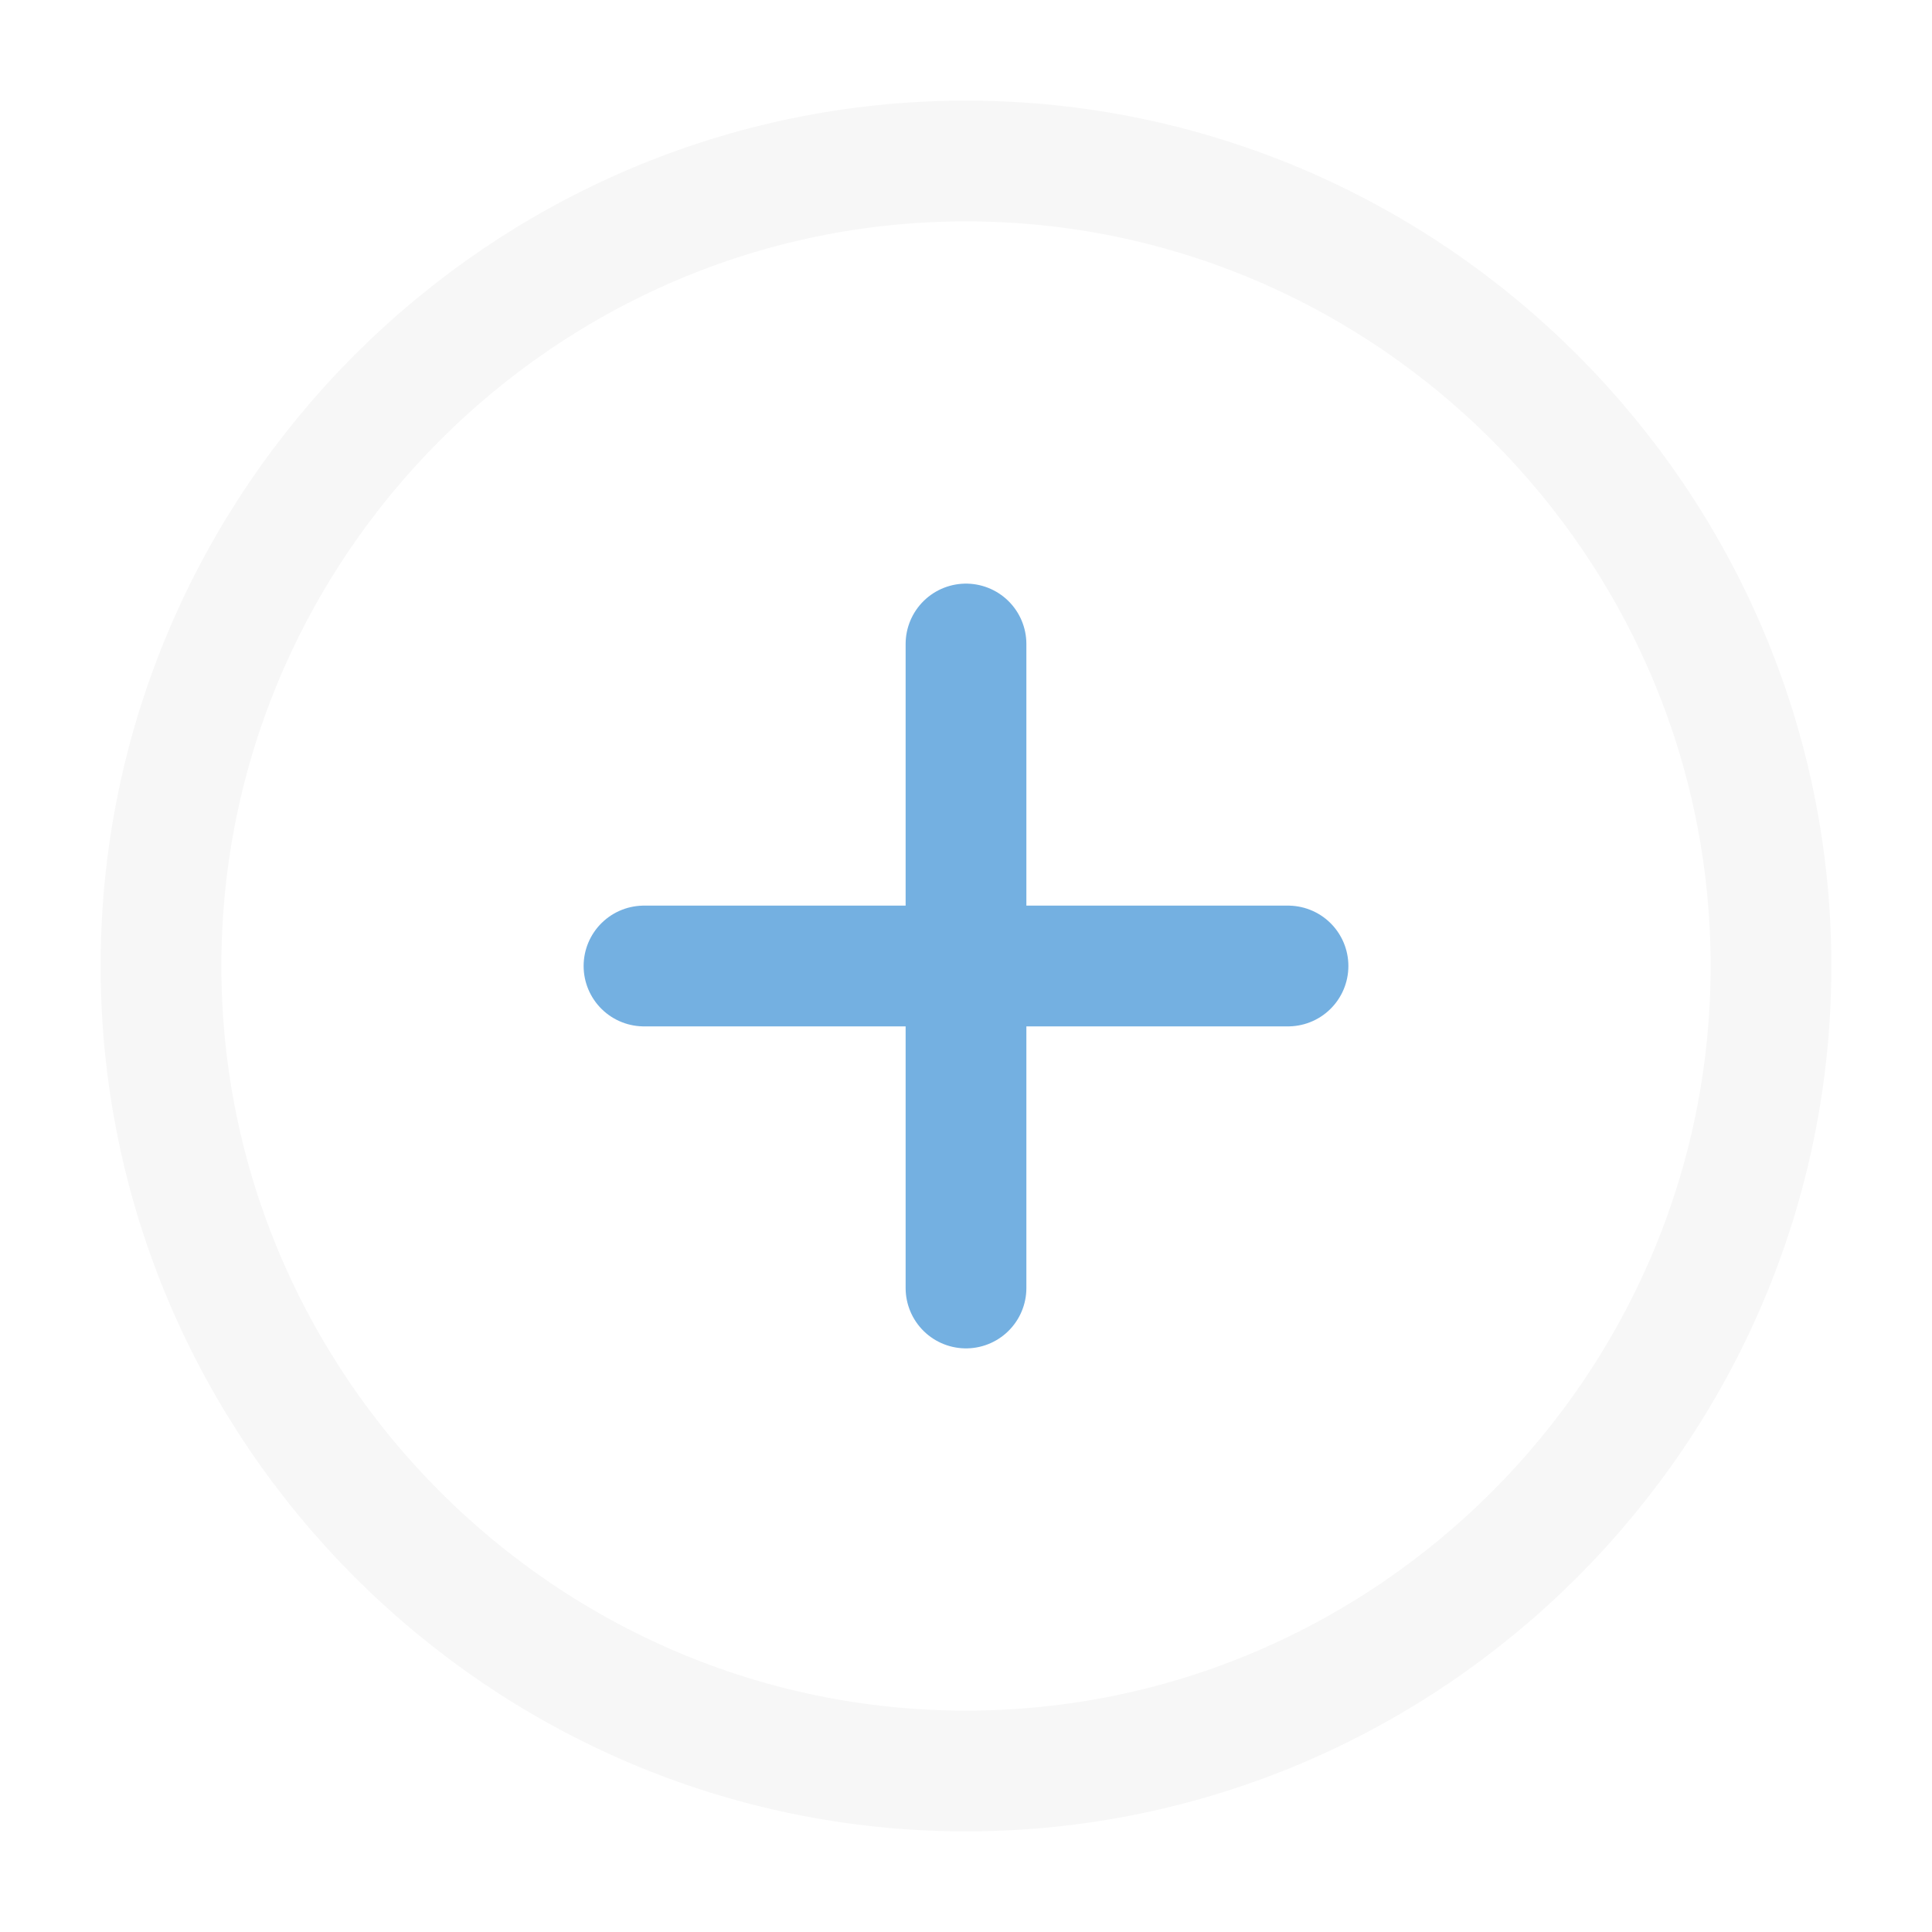
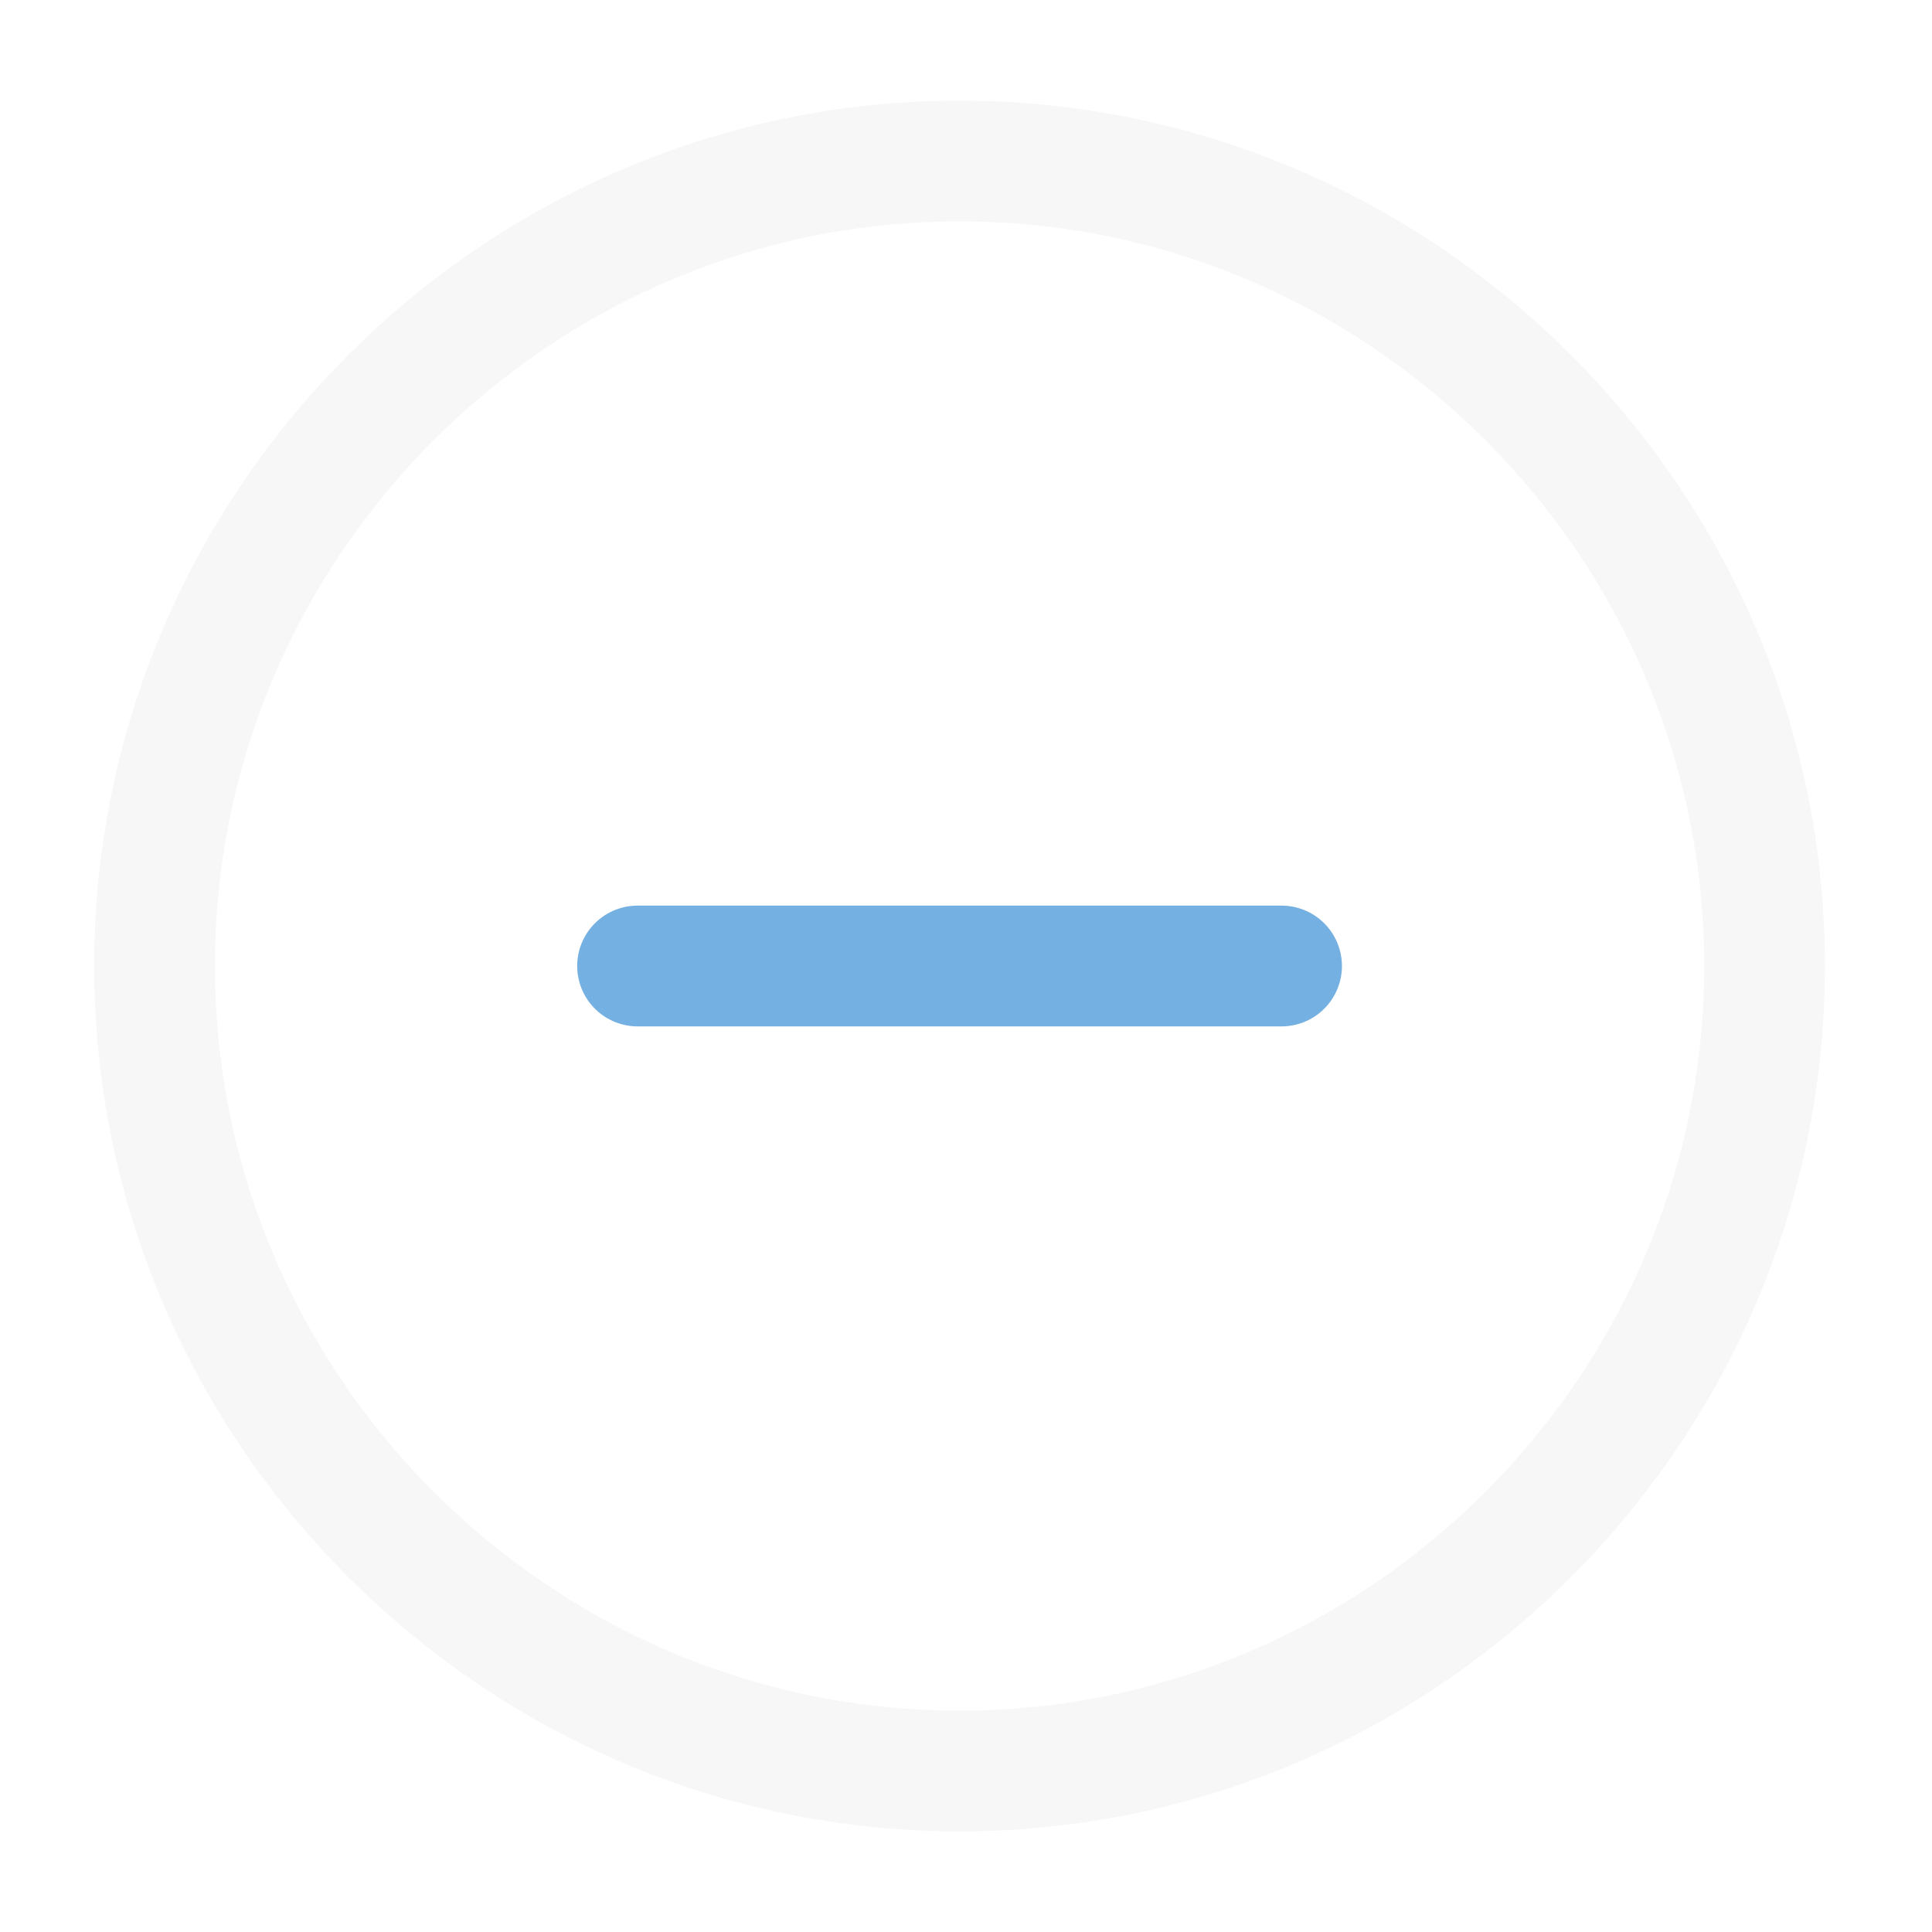
<svg xmlns="http://www.w3.org/2000/svg" width="48" height="48" viewBox="0 0 24 24" fill="none">
-   <g clip-path="url(#clip0_4418_6156)">
-     <path d="M12 22C17.5 22 22 17.5 22 12C22 6.5 17.5 2 12 2C6.5 2 2 6.5 2 12C2 17.5 6.5 22 12 22Z" stroke="#f7f7f7" stroke-width="1.5" stroke-linecap="round" stroke-linejoin="round" />
-     <g opacity="1">
-       <path d="M8 12H16" stroke="#74b0e1" stroke-width="1.5" stroke-linecap="round" stroke-linejoin="round" />
-       <path d="M12 16V8" stroke="#74b0e1" stroke-width="1.5" stroke-linecap="round" stroke-linejoin="round" />
-     </g>
+   <g clip-path="url(#clip0_4418_6157)">
+     <path d="M11.92 22C17.42 22 21.92 17.5 21.92 12C21.92 6.5 17.42 2 11.92 2C6.42 2 1.92 6.5 1.92 12C1.92 17.5 6.42 22 11.92 22Z" stroke="#f7f7f7" stroke-width="1.5" stroke-linecap="round" stroke-linejoin="round" />
+     <path opacity="1" d="M7.92 12H15.92" stroke="#74b0e1" stroke-width="1.5" stroke-linecap="round" stroke-linejoin="round" />
  </g>
  <defs>
-     <clipPath id="clip0_4418_6156">
+     <clipPath id="clip0_4418_6157">
      <rect width="24" height="24" fill="none" />
    </clipPath>
  </defs>
</svg>
